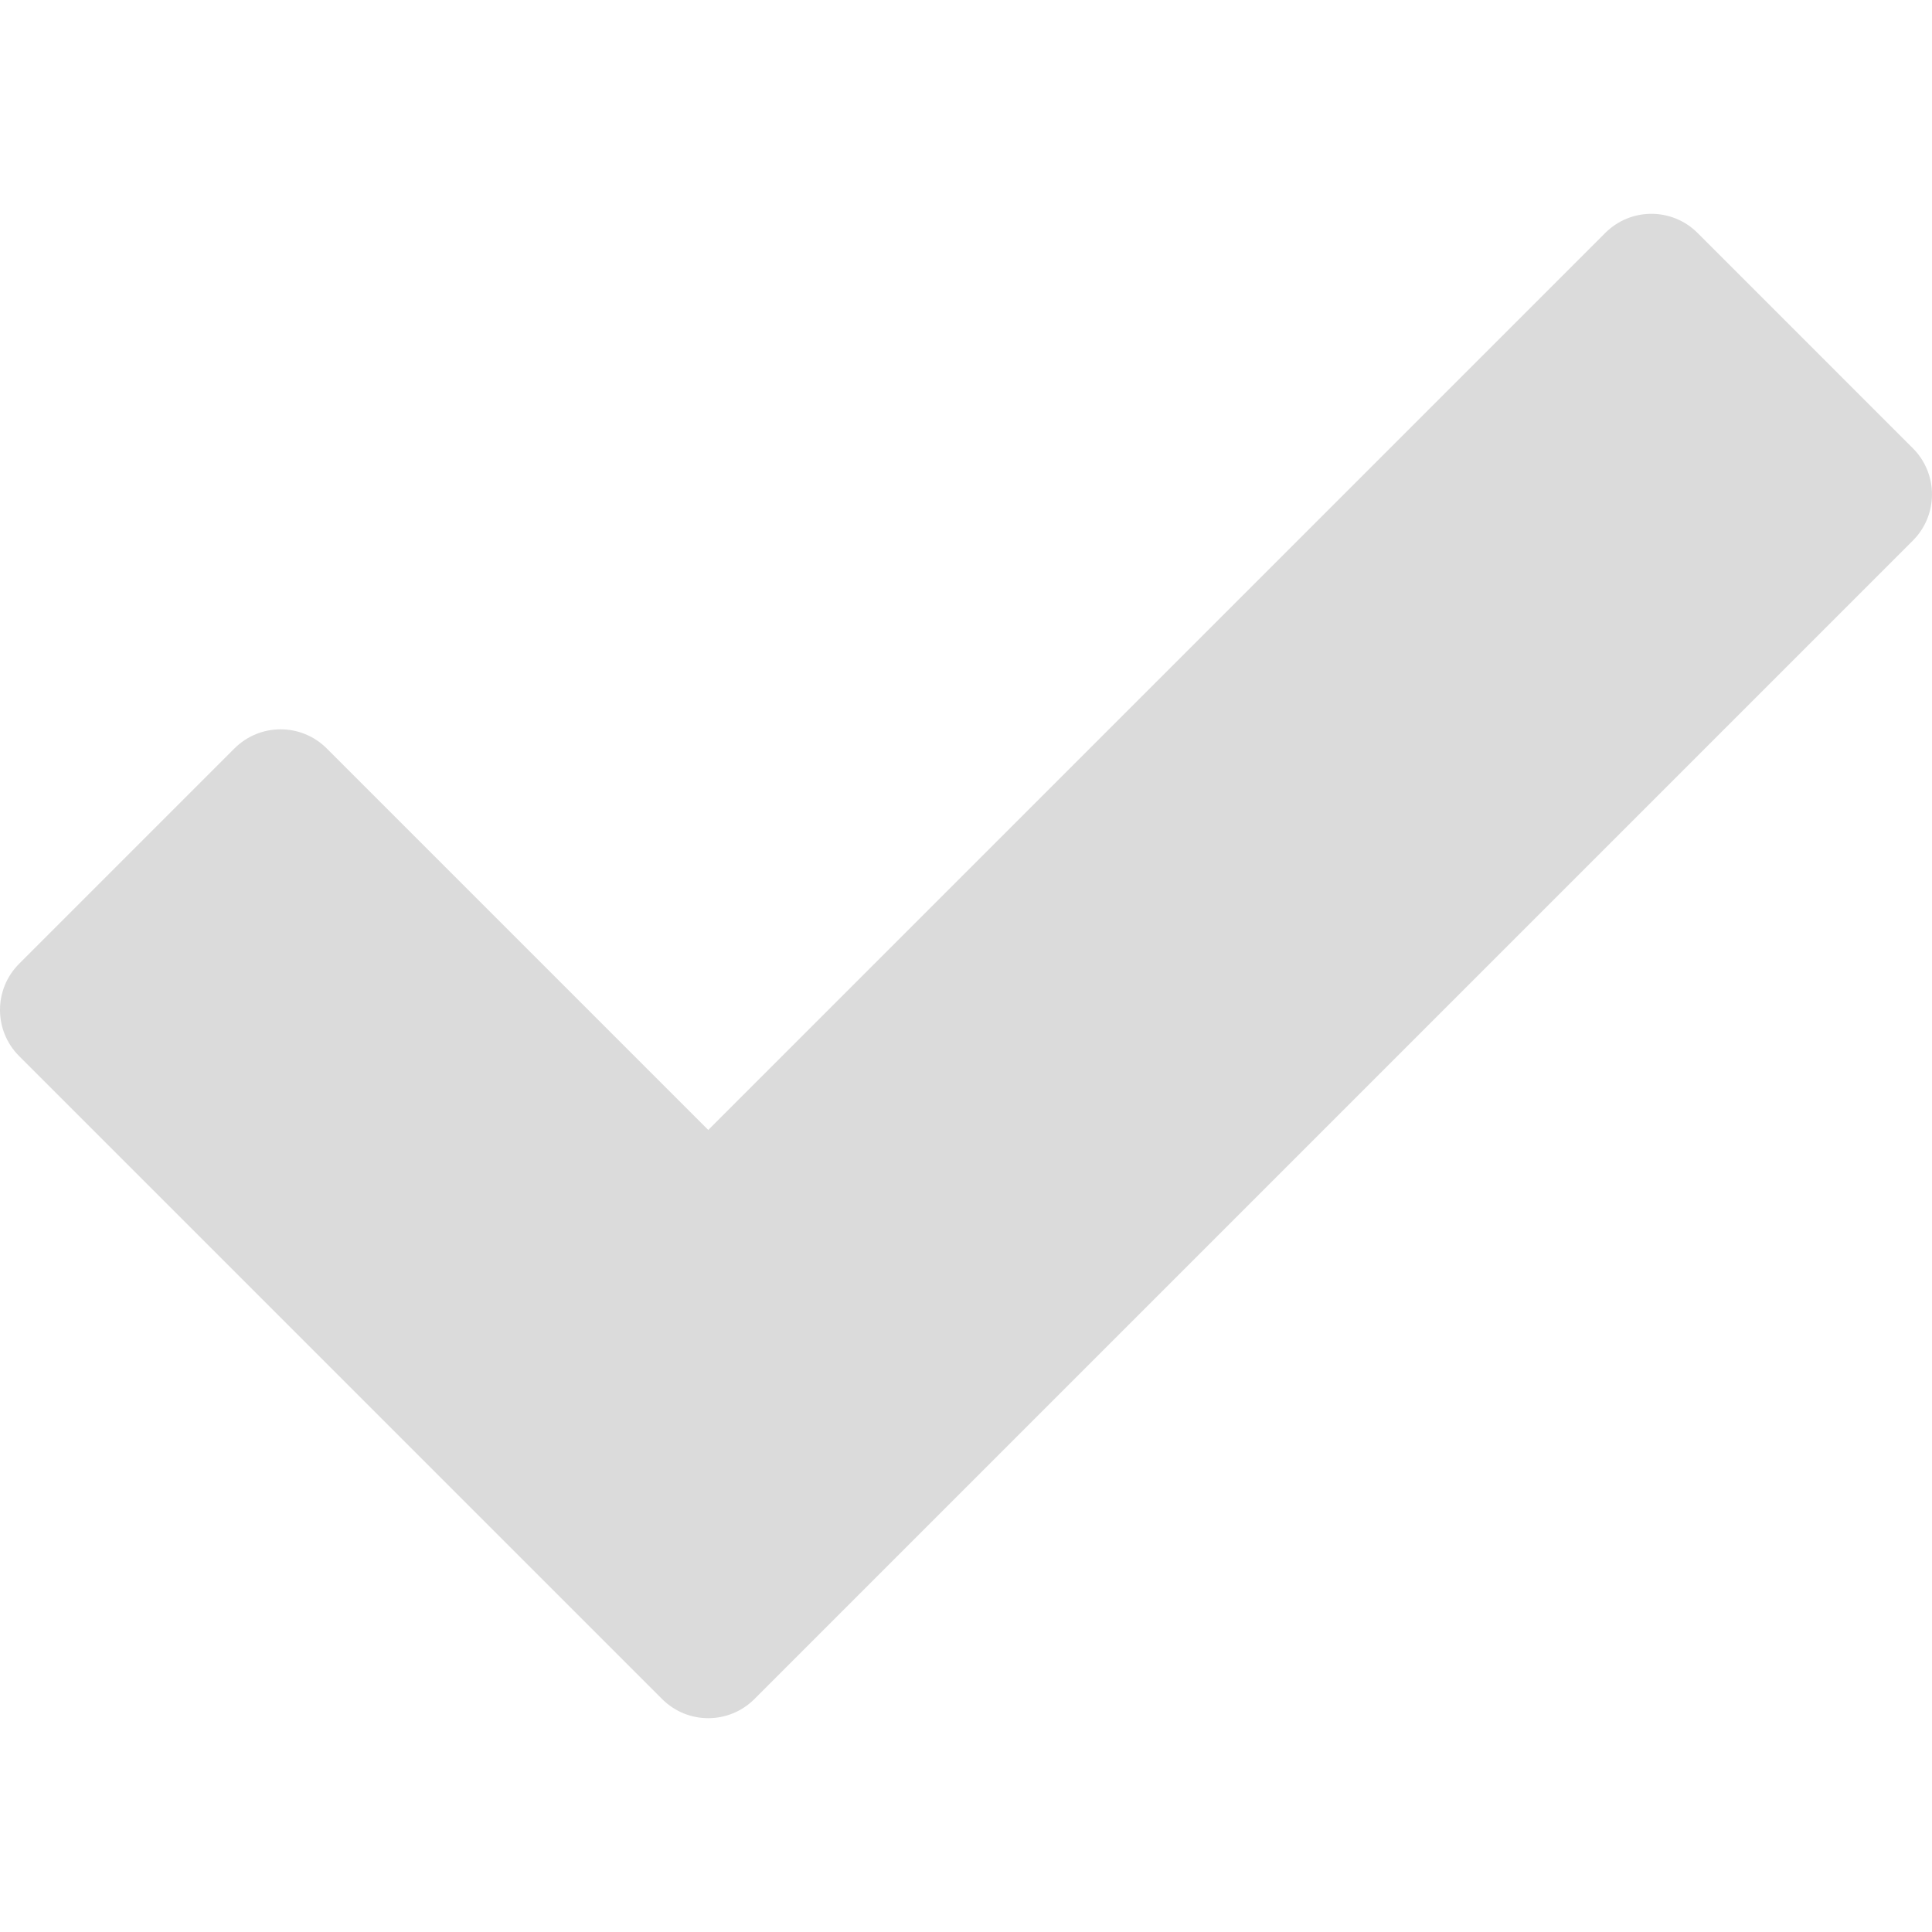
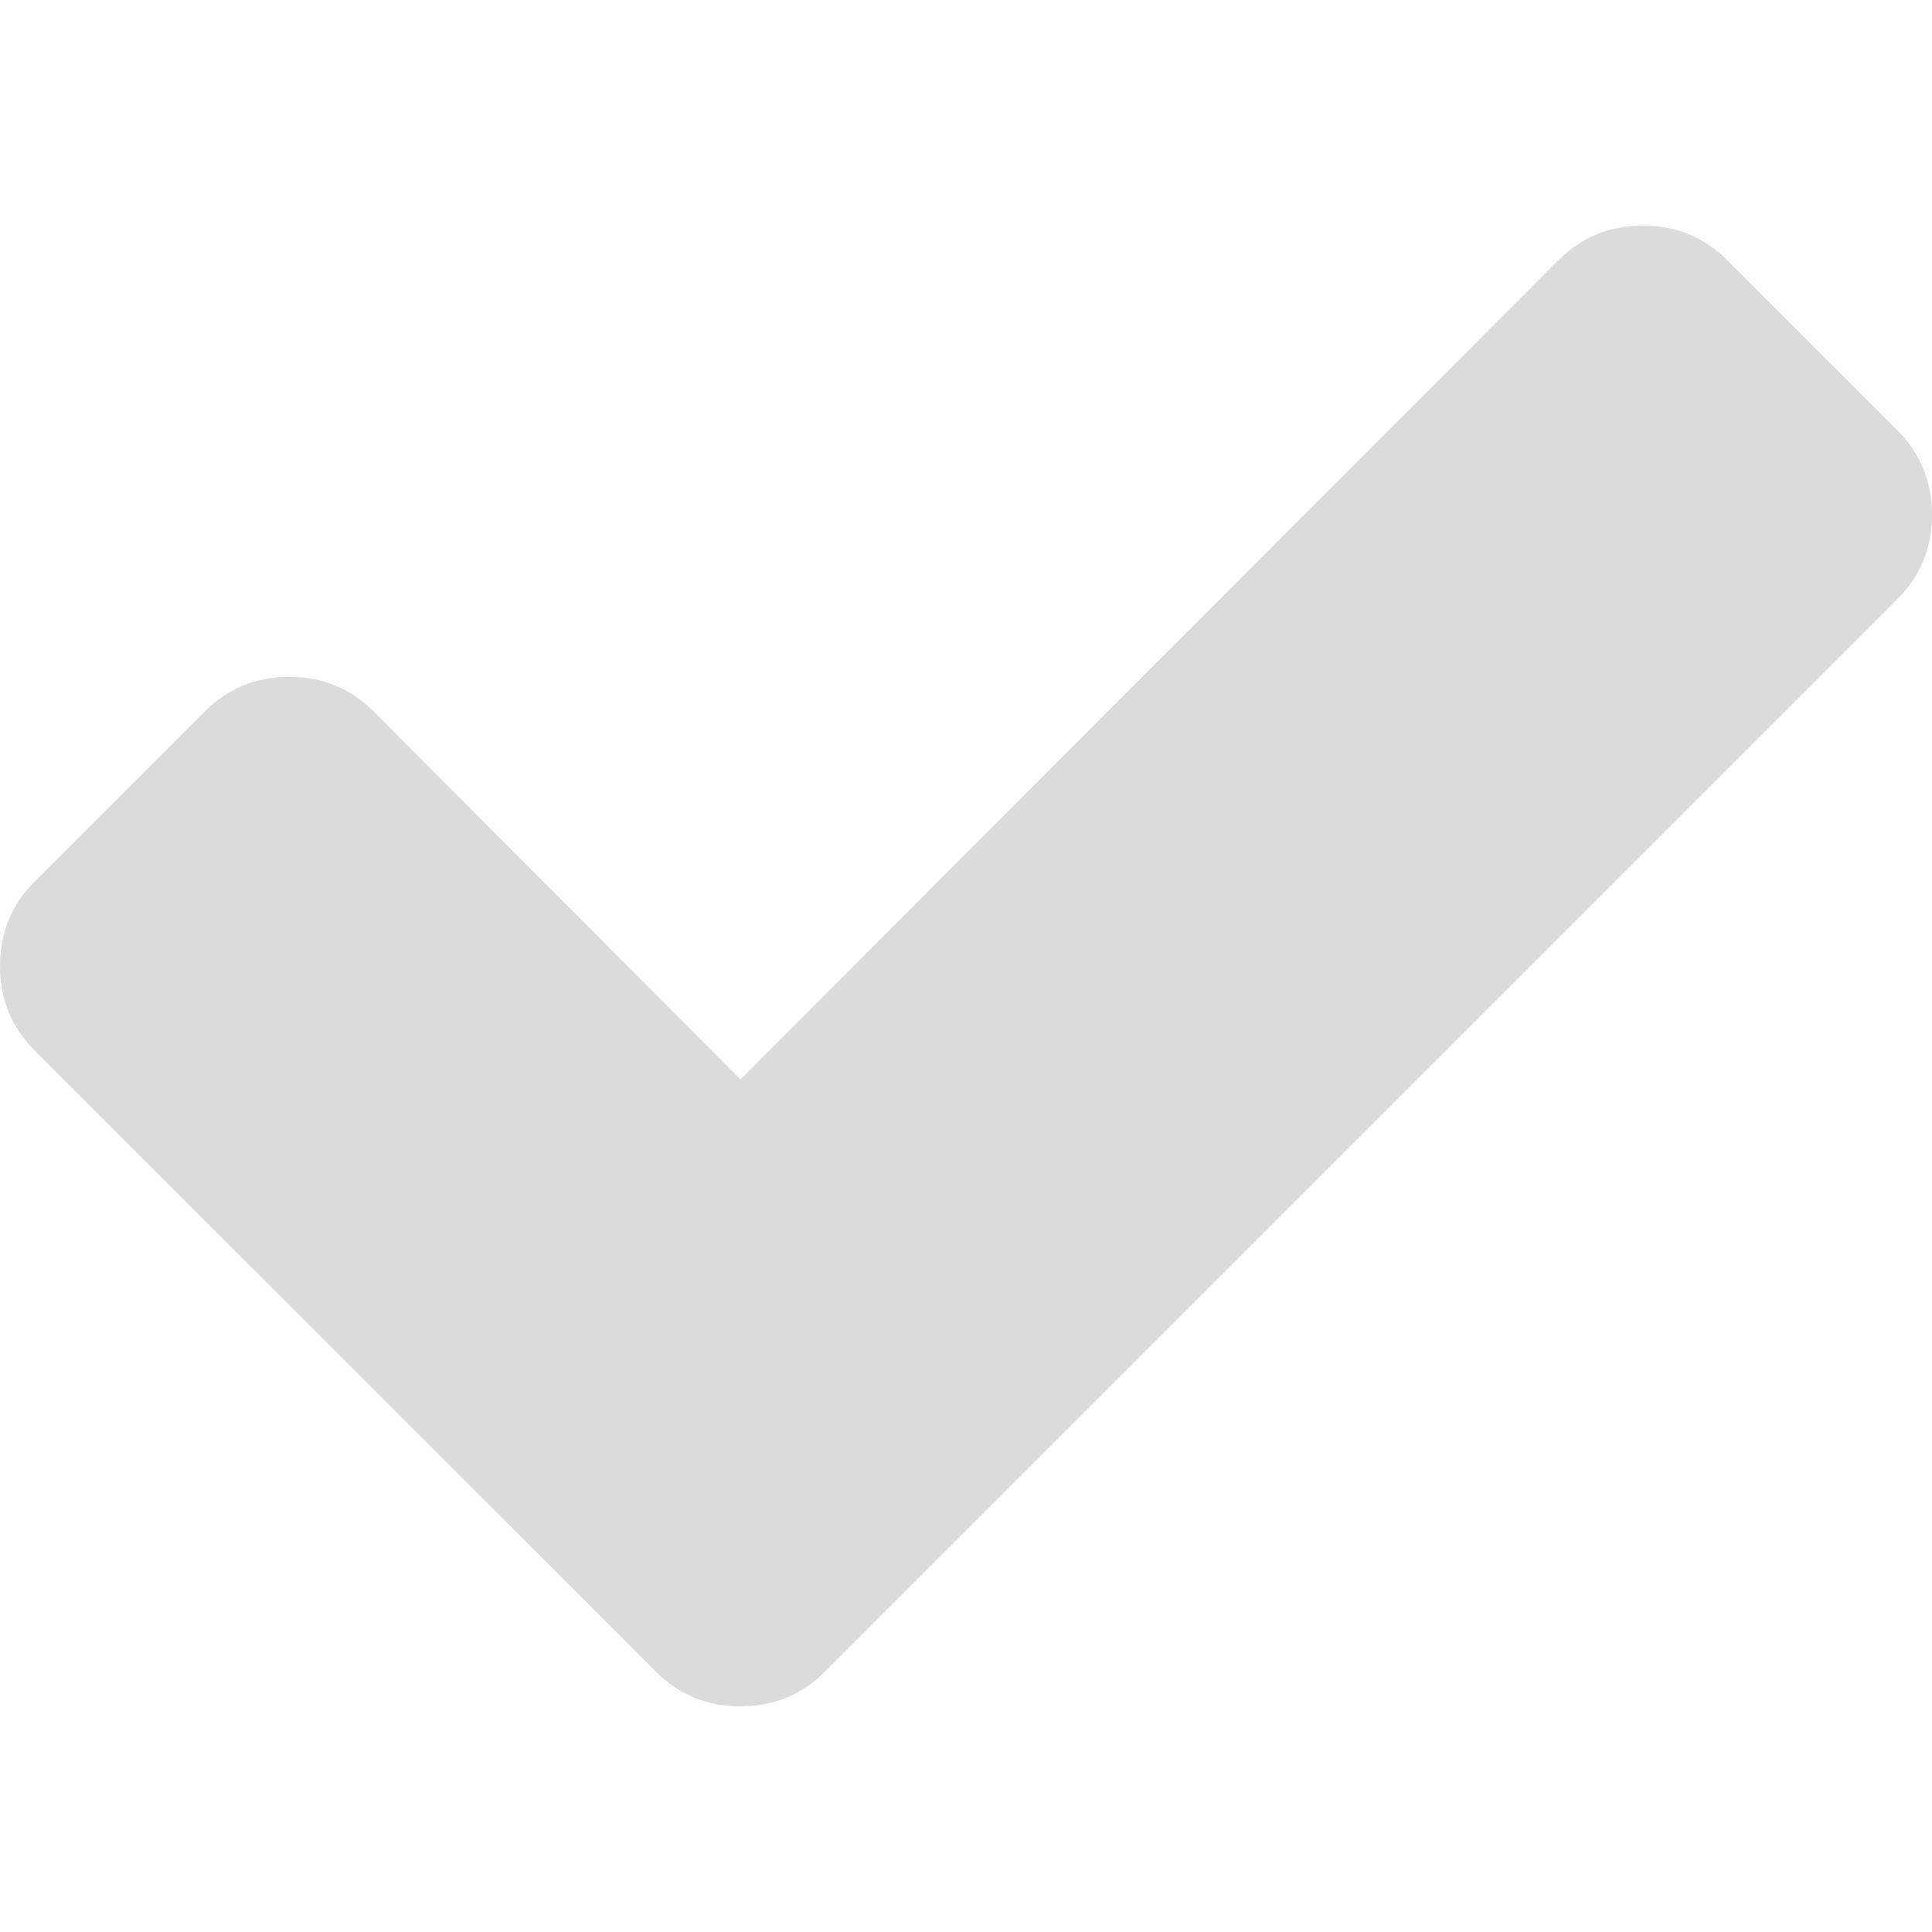
- <svg xmlns="http://www.w3.org/2000/svg" version="1.1" id="Capa_1" x="0px" y="0px" width="512px" height="512px" viewBox="0 0 415.582 415.582" style="enable-background:new 0 0 415.582 415.582;" xml:space="preserve">
+ <svg xmlns="http://www.w3.org/2000/svg" version="1.1" id="Capa_1" x="0px" y="0px" width="512px" height="512px" viewBox="0 0 442.533 442.533" style="enable-background:new 0 0 442.533 442.533;" xml:space="preserve">
  <g>
-     <path d="M411.47,96.426l-46.319-46.32c-5.482-5.482-14.371-5.482-19.853,0L152.348,243.058l-82.066-82.064   c-5.48-5.482-14.37-5.482-19.851,0l-46.319,46.32c-5.482,5.481-5.482,14.37,0,19.852l138.311,138.31   c2.741,2.742,6.334,4.112,9.926,4.112c3.593,0,7.186-1.37,9.926-4.112L411.47,116.277c2.633-2.632,4.111-6.203,4.111-9.925   C415.582,102.628,414.103,99.059,411.47,96.426z" fill="#dbdbdb" />
+     <path d="M434.539,98.499l-38.828-38.828c-5.324-5.328-11.799-7.993-19.41-7.993c-7.618,0-14.093,2.665-19.417,7.993L169.59,247.248   l-83.939-84.225c-5.33-5.33-11.801-7.992-19.412-7.992c-7.616,0-14.087,2.662-19.417,7.992L7.994,201.852   C2.664,207.181,0,213.654,0,221.269c0,7.609,2.664,14.088,7.994,19.416l103.351,103.349l38.831,38.828   c5.327,5.332,11.8,7.994,19.414,7.994c7.611,0,14.084-2.669,19.414-7.994l38.83-38.828L434.539,137.33   c5.325-5.33,7.994-11.802,7.994-19.417C442.537,110.302,439.864,103.829,434.539,98.499z" fill="#dbdbdb" />
  </g>
  <g>
</g>
  <g>
</g>
  <g>
</g>
  <g>
</g>
  <g>
</g>
  <g>
</g>
  <g>
</g>
  <g>
</g>
  <g>
</g>
  <g>
</g>
  <g>
</g>
  <g>
</g>
  <g>
</g>
  <g>
</g>
  <g>
</g>
</svg>
